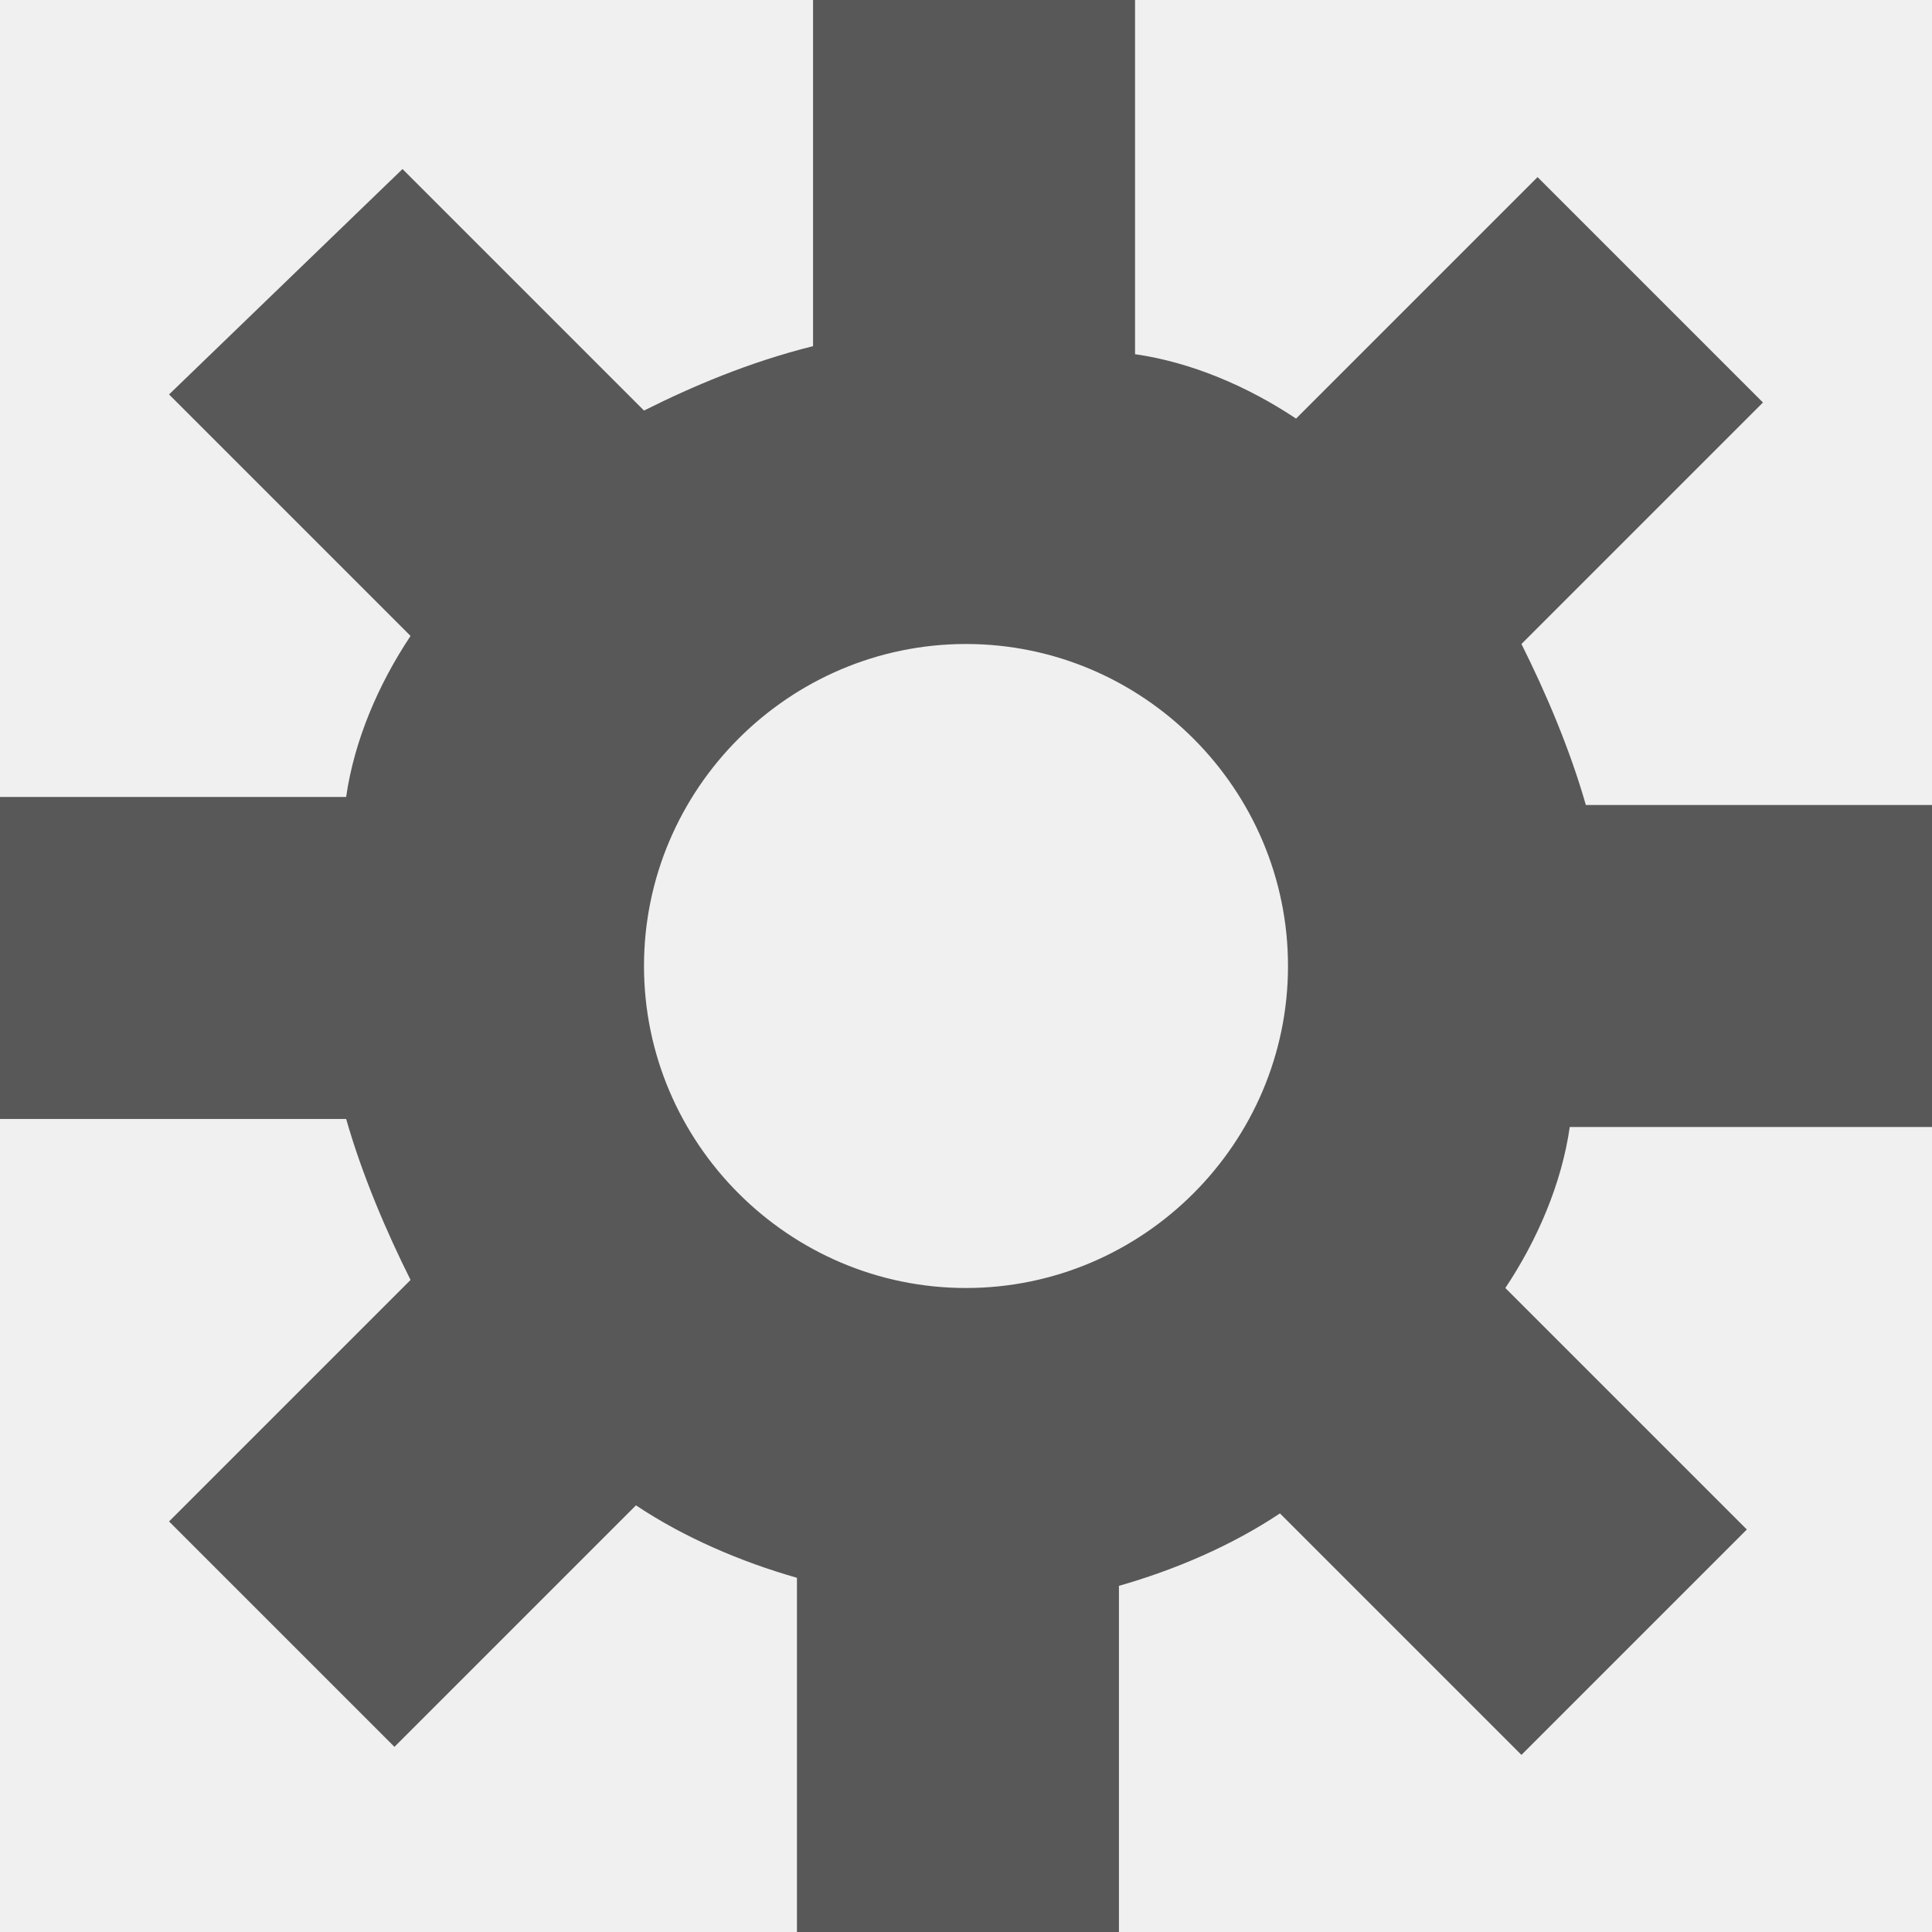
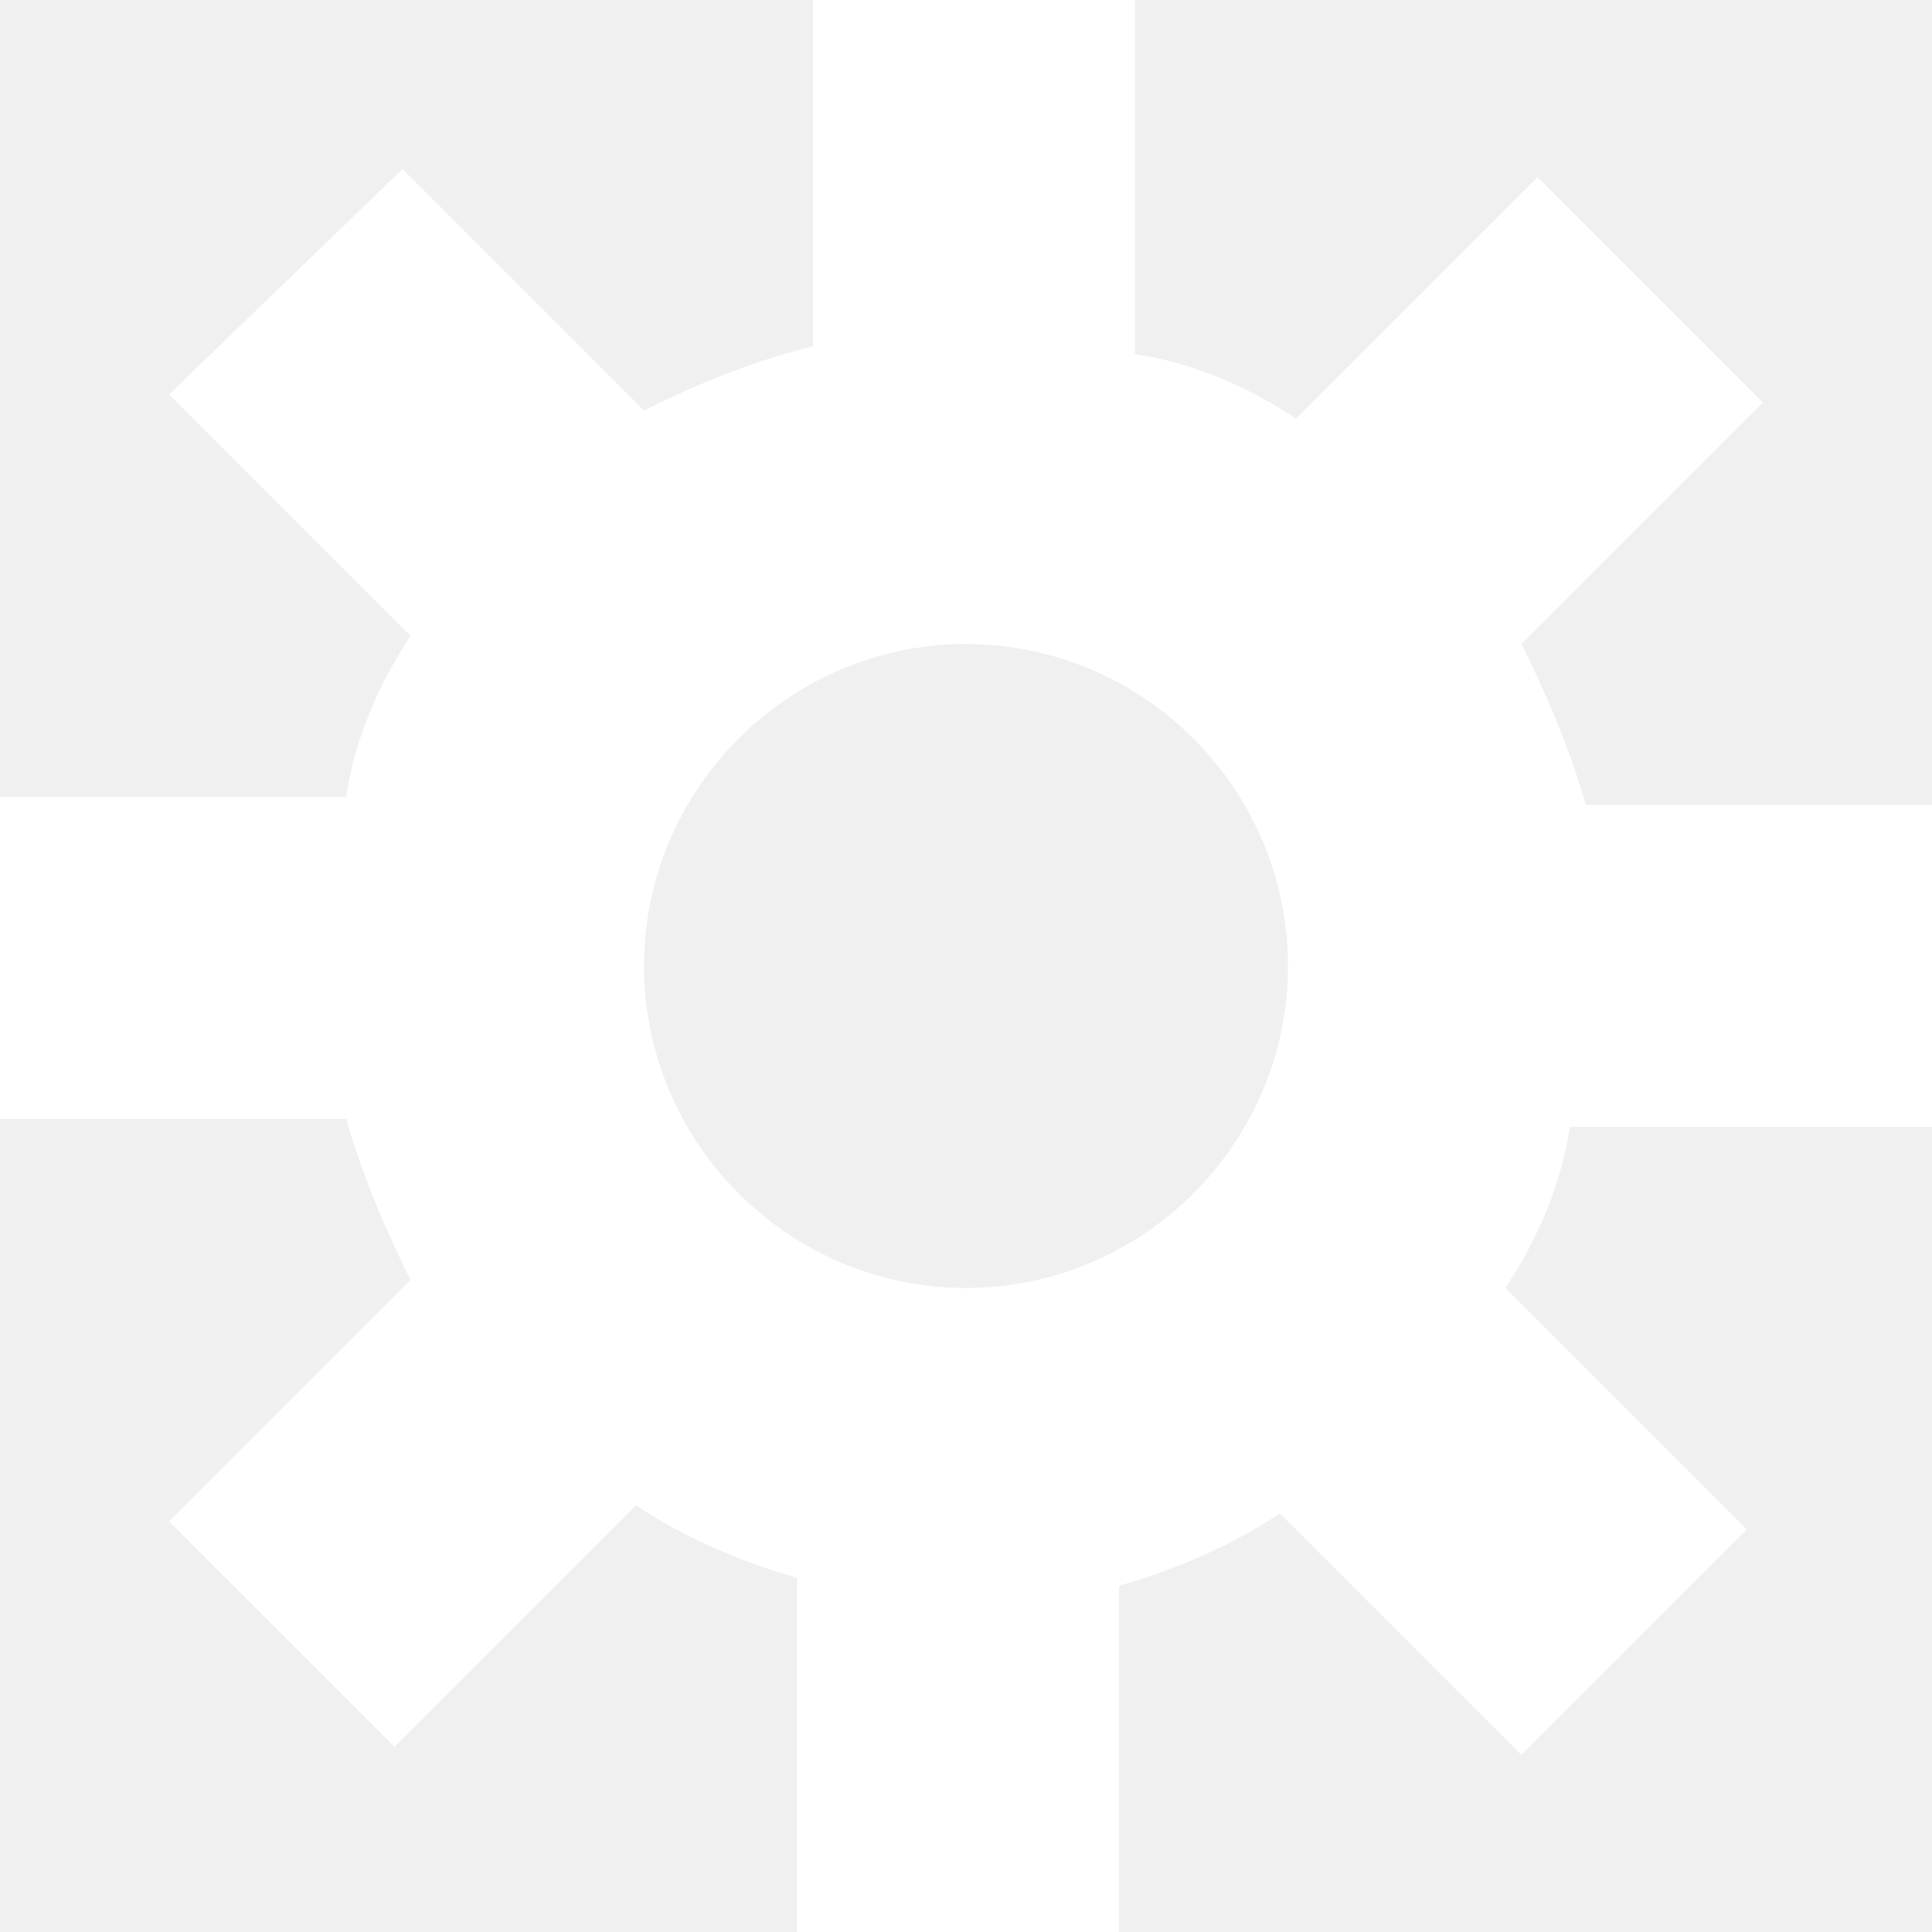
<svg xmlns="http://www.w3.org/2000/svg" version="1.1" id="Layer_1" x="0px" y="0px" viewBox="0 0 24 24" style="enable-background:new 0 0 24 24;" xml:space="preserve">
  <style type="text/css">
- 	.st0{fill:#585858;}
+ 	.st0{fill:#ffffff;}
</style>
  <g>
    <path class="st0" d="M24,14v-4h-4.3c-0.2-0.7-0.5-1.4-0.8-2l3-3l-2.8-2.8l-3,3c-0.6-0.4-1.3-0.7-2-0.8V0h-4v4.3   C9.3,4.5,8.6,4.8,8,5.1l-3-3L2.1,4.9l3,3c-0.4,0.6-0.7,1.3-0.8,2H0v4h4.3c0.2,0.7,0.5,1.4,0.8,2l-3,3l2.8,2.8l3-3   c0.6,0.4,1.3,0.7,2,0.9V24h4v-4.3c0.7-0.2,1.4-0.5,2-0.9l3,3l2.8-2.8l-3-3c0.4-0.6,0.7-1.3,0.8-2L24,14L24,14z M12,16   c-2.2,0-4-1.8-4-4c0-2.2,1.8-4,4-4s4,1.8,4,4S14.2,16,12,16z" />
  </g>
</svg>
